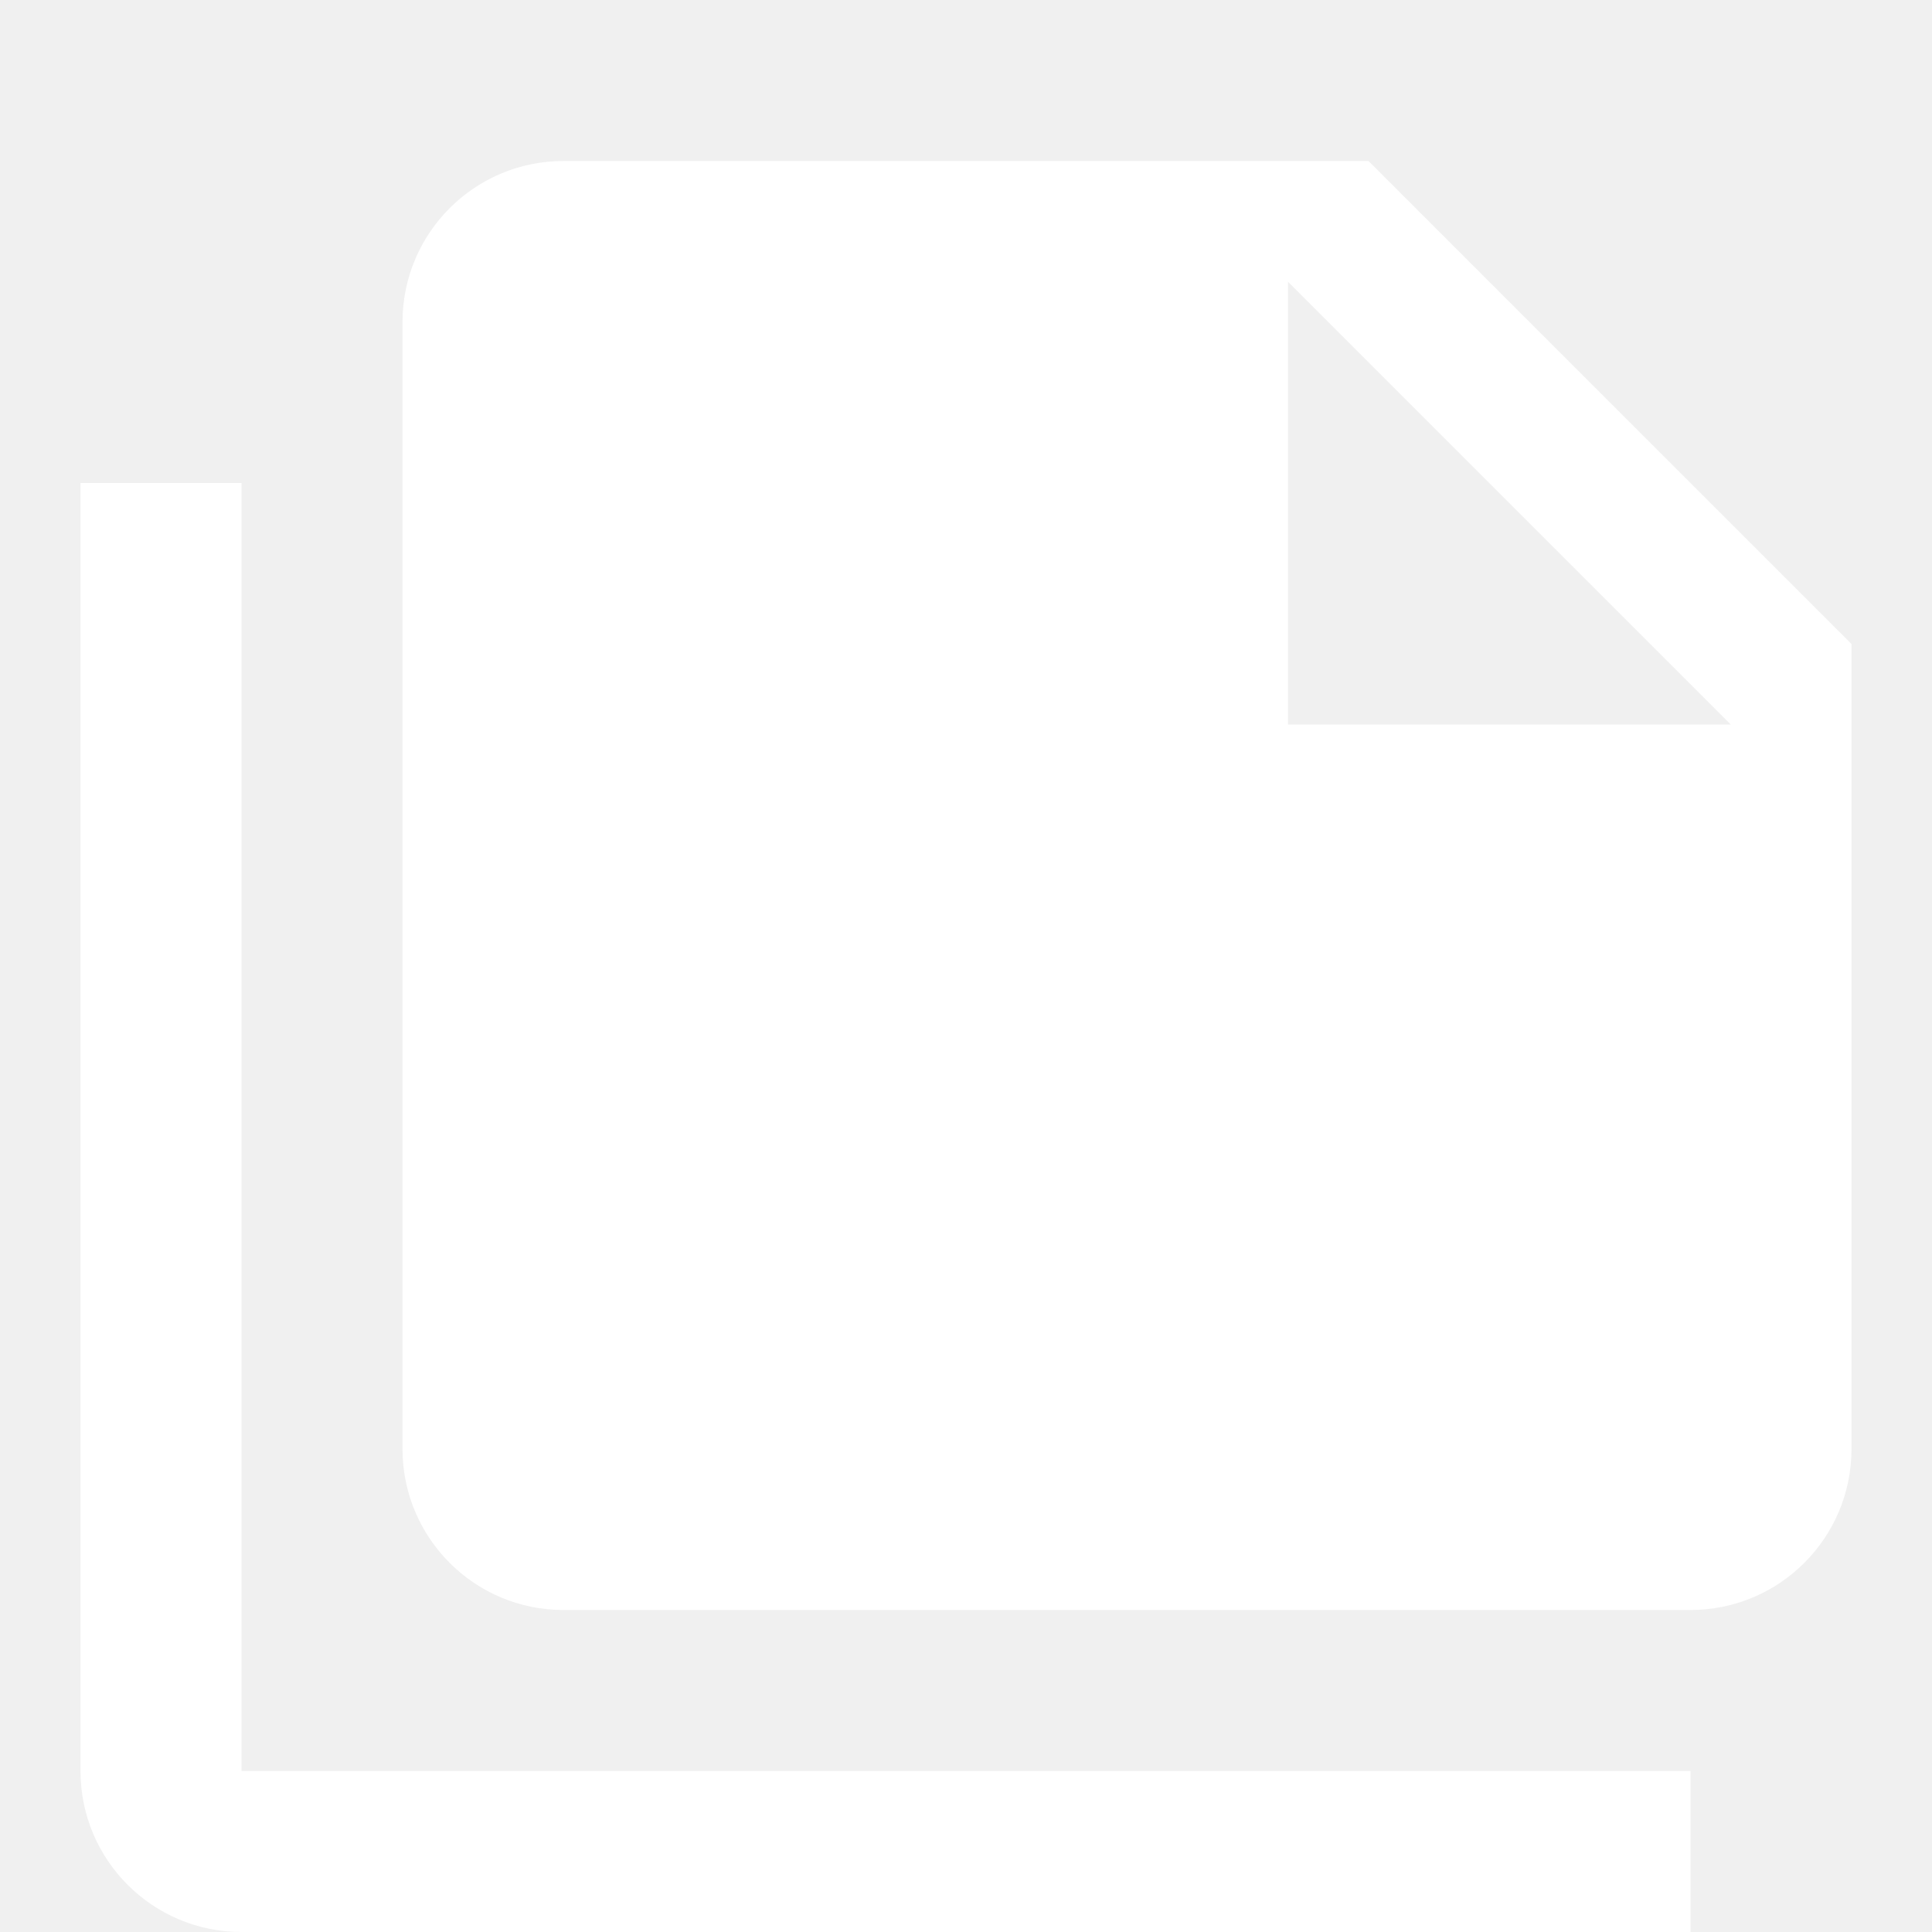
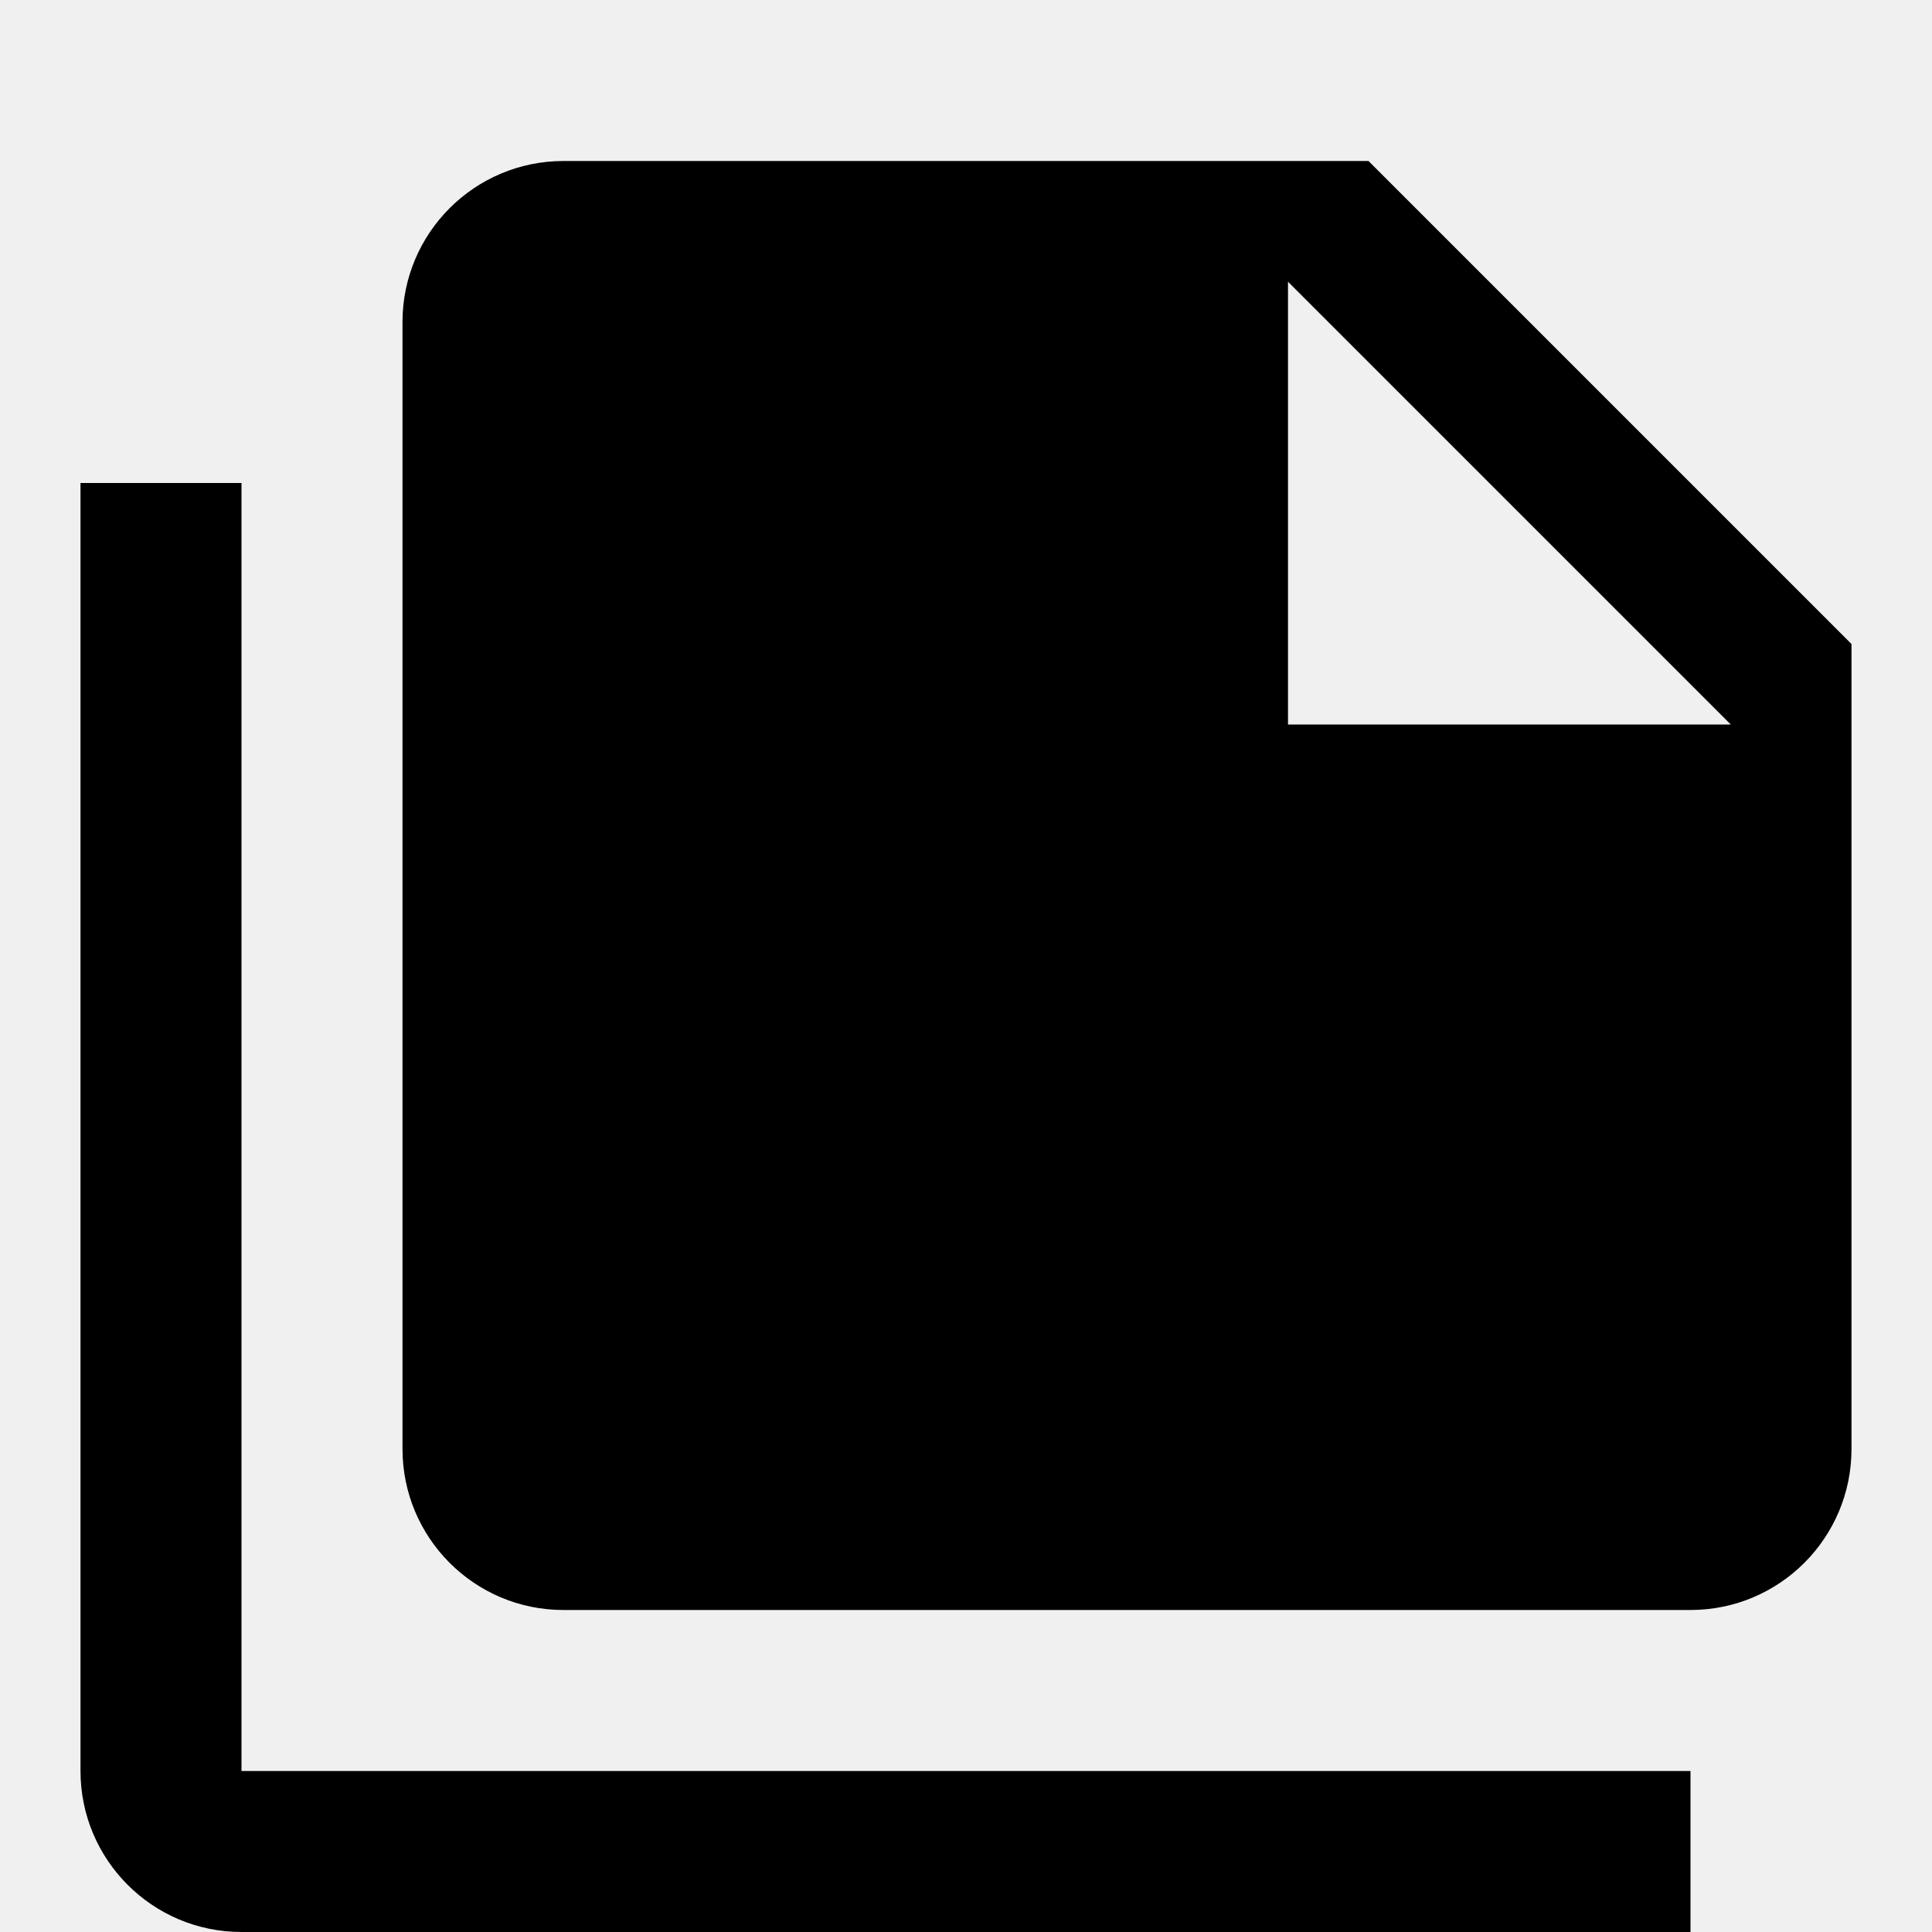
- <svg xmlns="http://www.w3.org/2000/svg" version="1.1" width="24" height="24" viewBox="0 0 24 24">
-   <path fill="white" d="M16,9H21.5L16,3.5V9M7,2H17L23,8V18A2,2 0 0,1 21,20H7C5.89,20 5,19.1 5,18V4A2,2 0 0,1 7,2M3,6V22H21V24H3A2,2 0 0,1 1,22V6H3Z" />
+ <svg xmlns="http://www.w3.org/2000/svg" viewBox="0 0 24 24">
+   <path d="M16,9H21.5L16,3.5V9M7,2H17L23,8V18A2,2 0 0,1 21,20H7C5.89,20 5,19.1 5,18V4A2,2 0 0,1 7,2M3,6V22H21V24H3A2,2 0 0,1 1,22V6H3Z" />
</svg>
